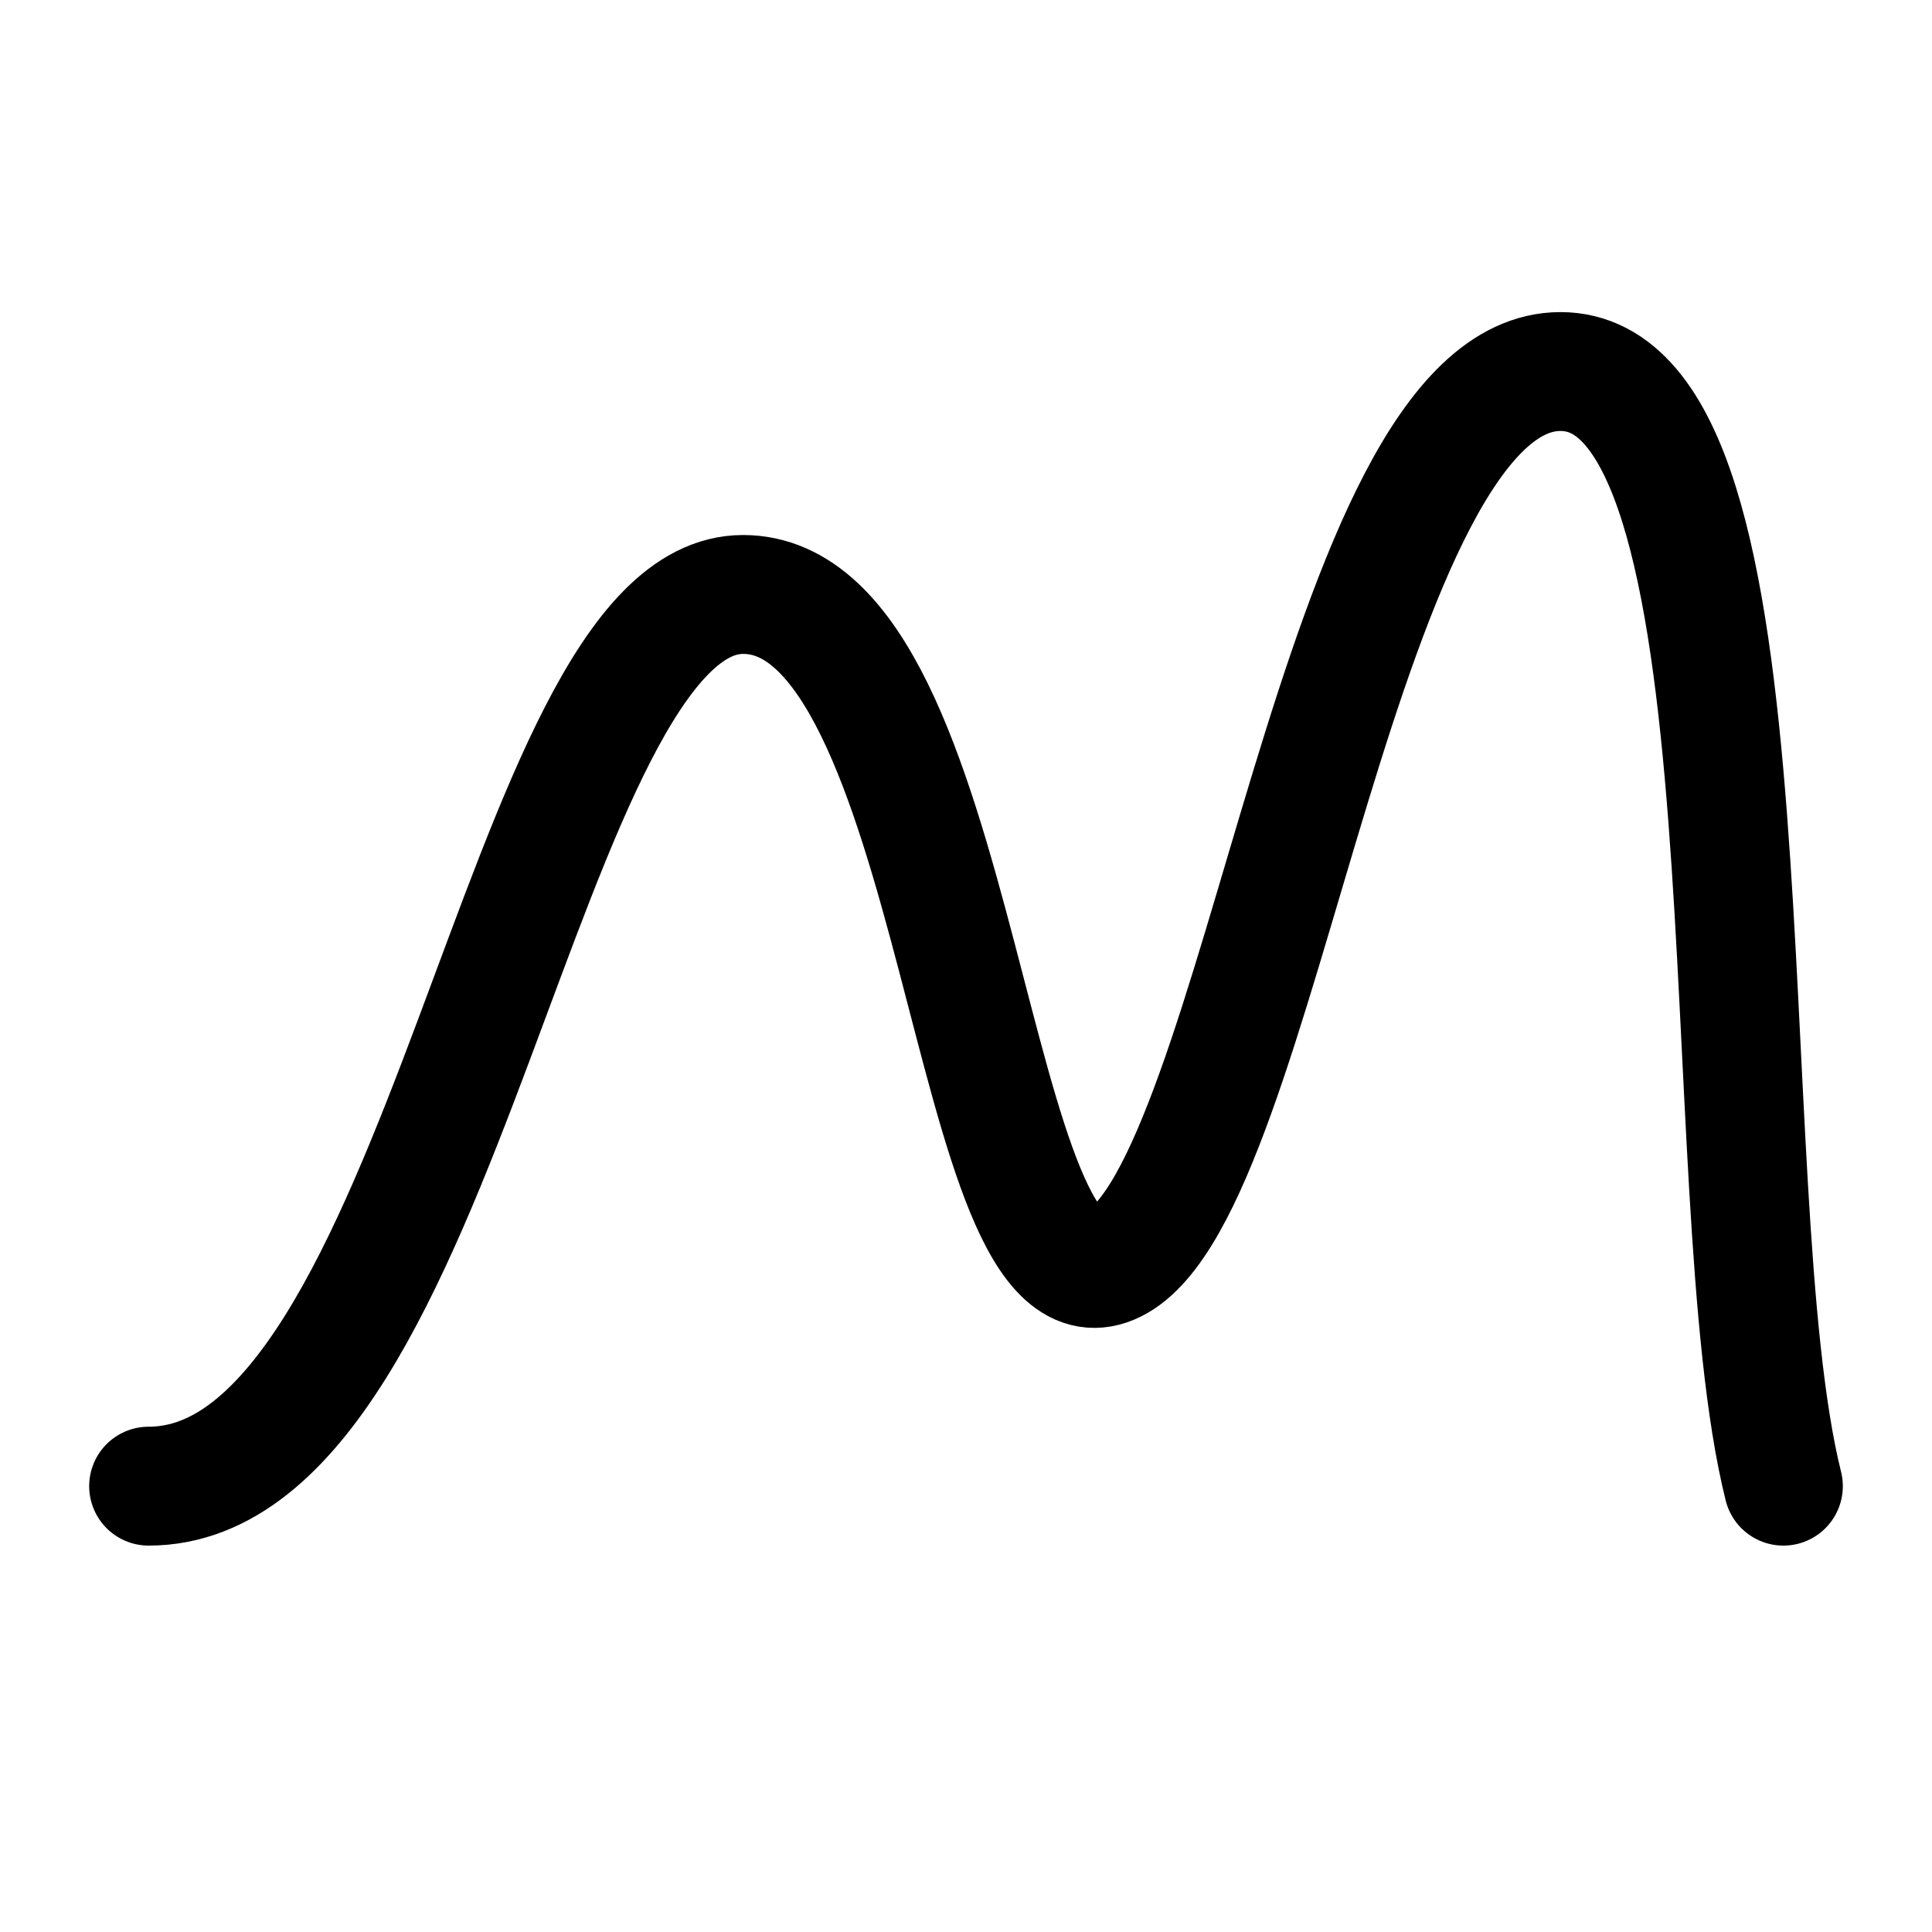
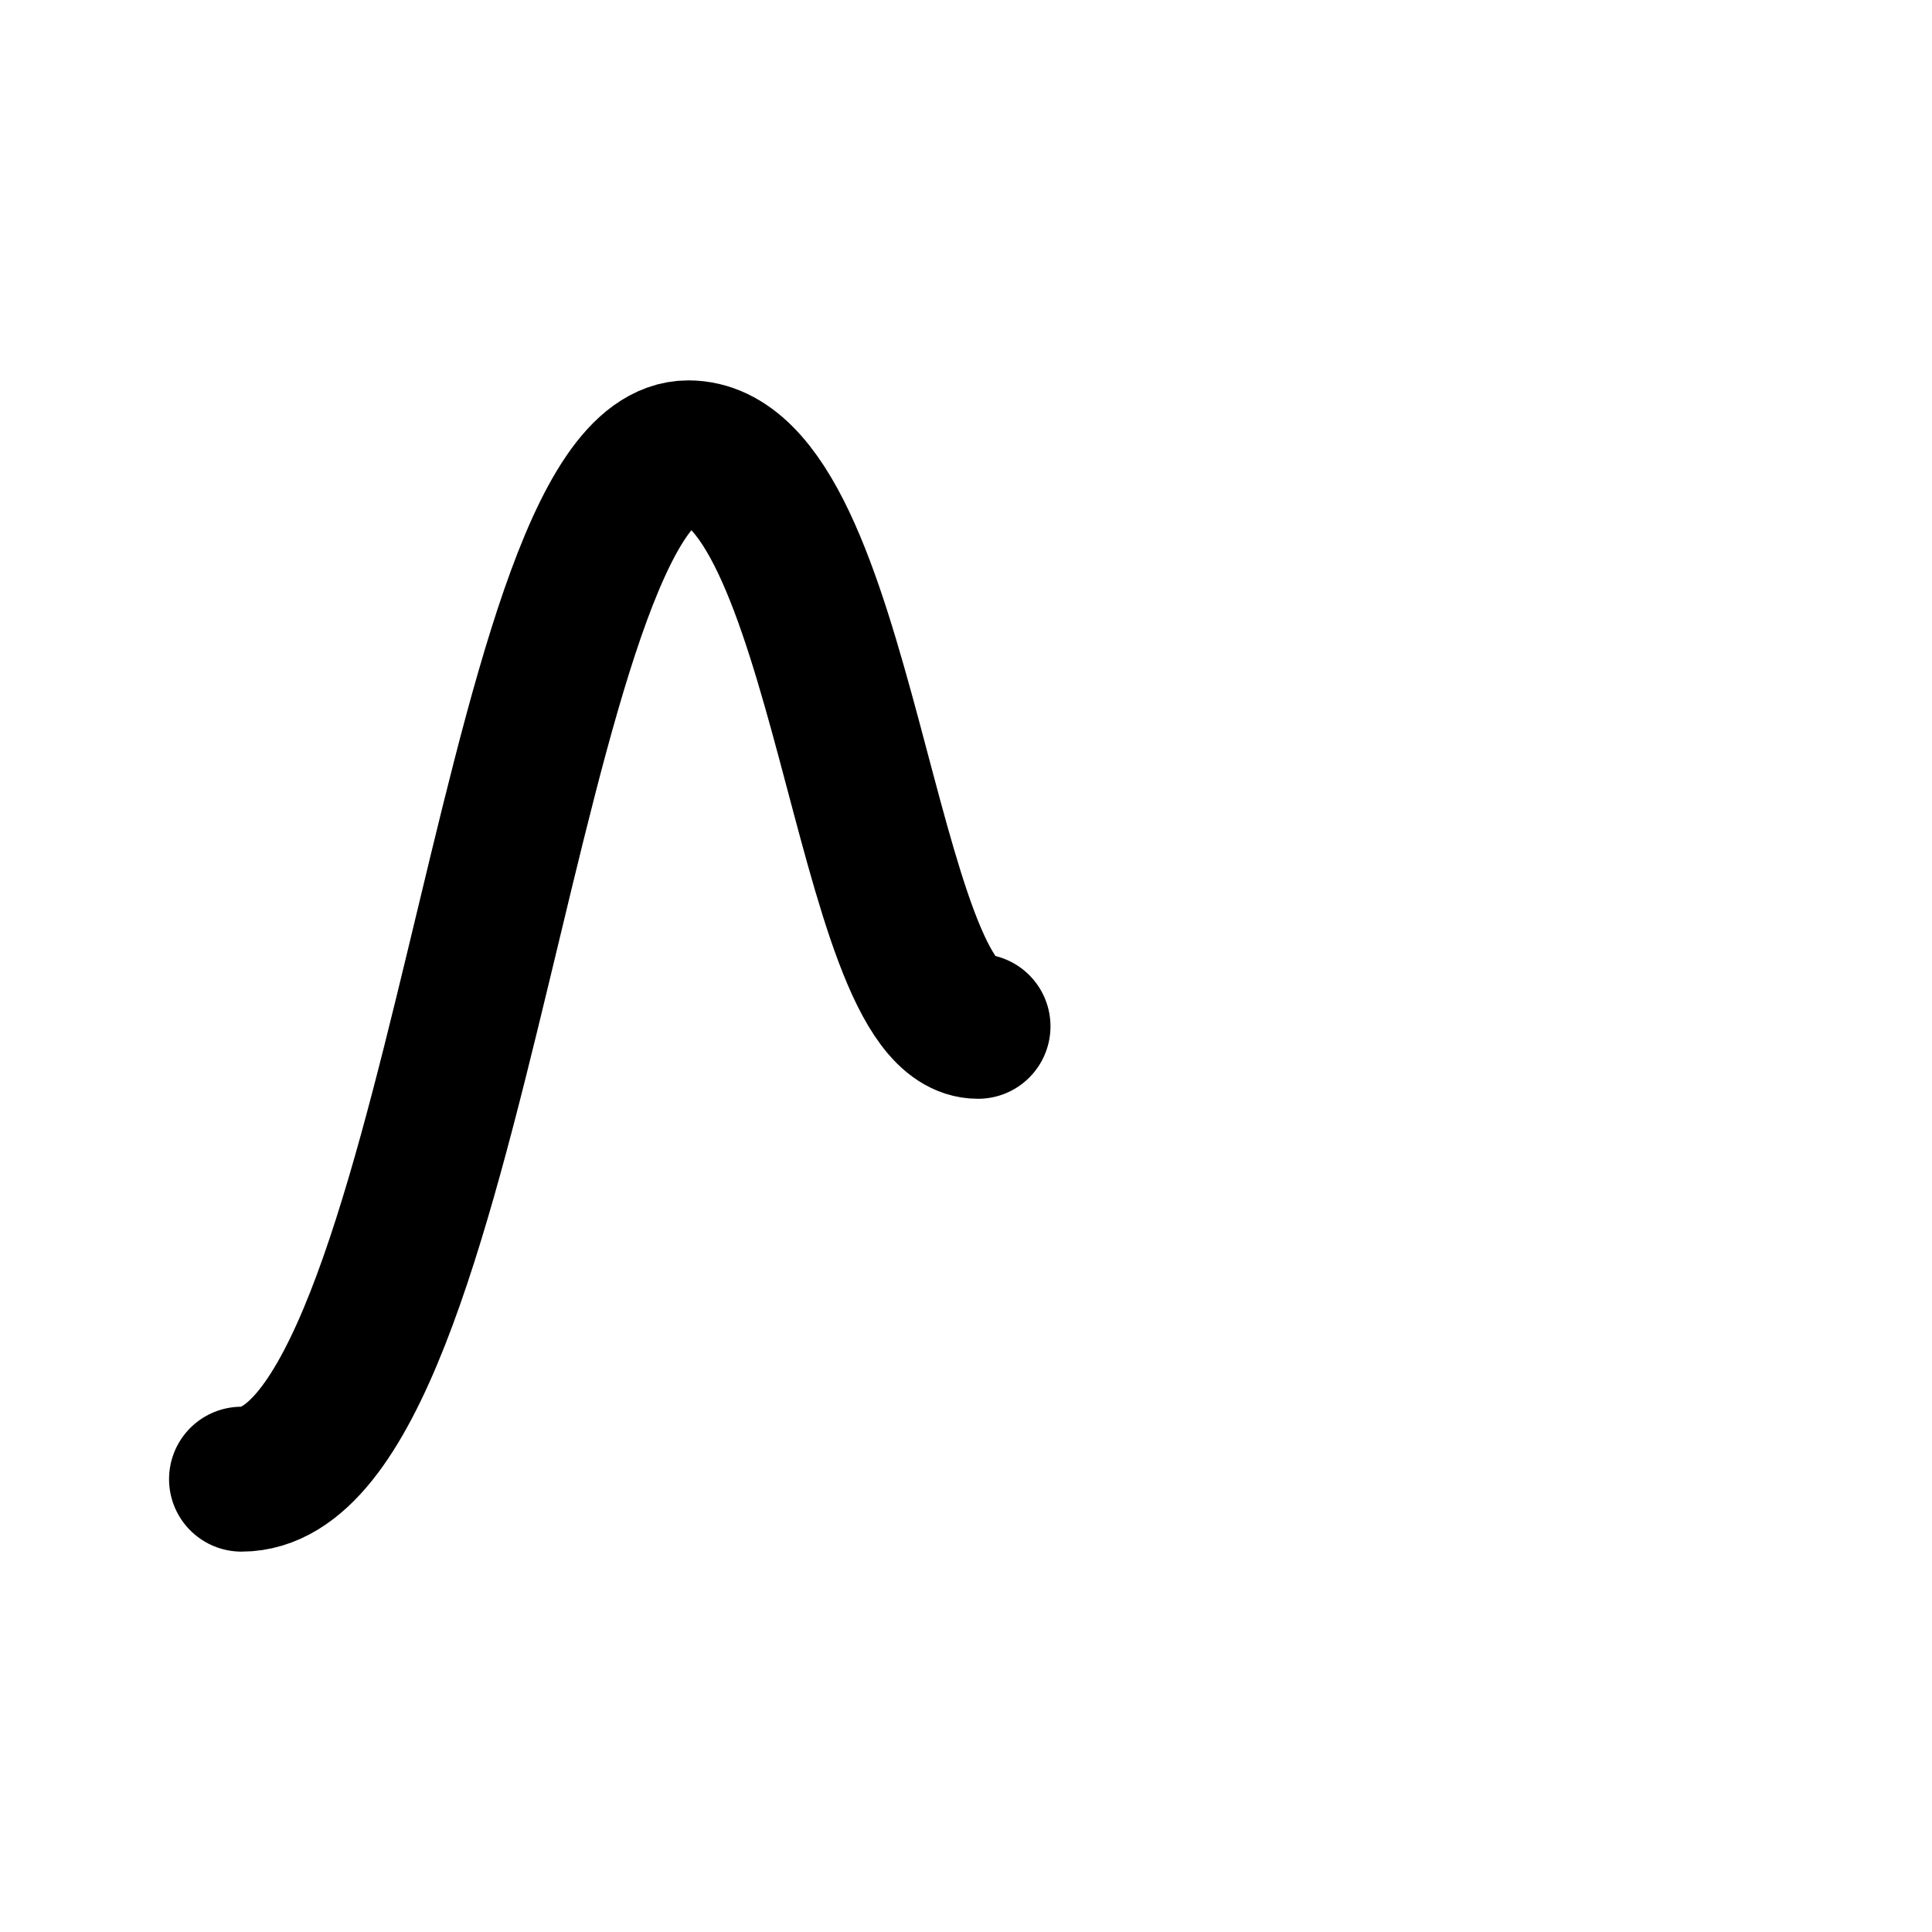
<svg xmlns="http://www.w3.org/2000/svg" viewBox="0 0 26 26">
-   <path d="M2 20 C6 20 7 8 10 8 S13 18 15 17 S18 5 21 5 S23 16 24 20" fill="none" stroke="#000" stroke-width="1.6" stroke-linecap="round" />
+   <path d="M3.25 19.906C6.175 19.906 6.825 6.094 9.263 6.094C11.375 6.094 11.619 13.812 13.162 13.812" fill="none" stroke="#000" stroke-width="1.950" stroke-linecap="round" />
</svg>
